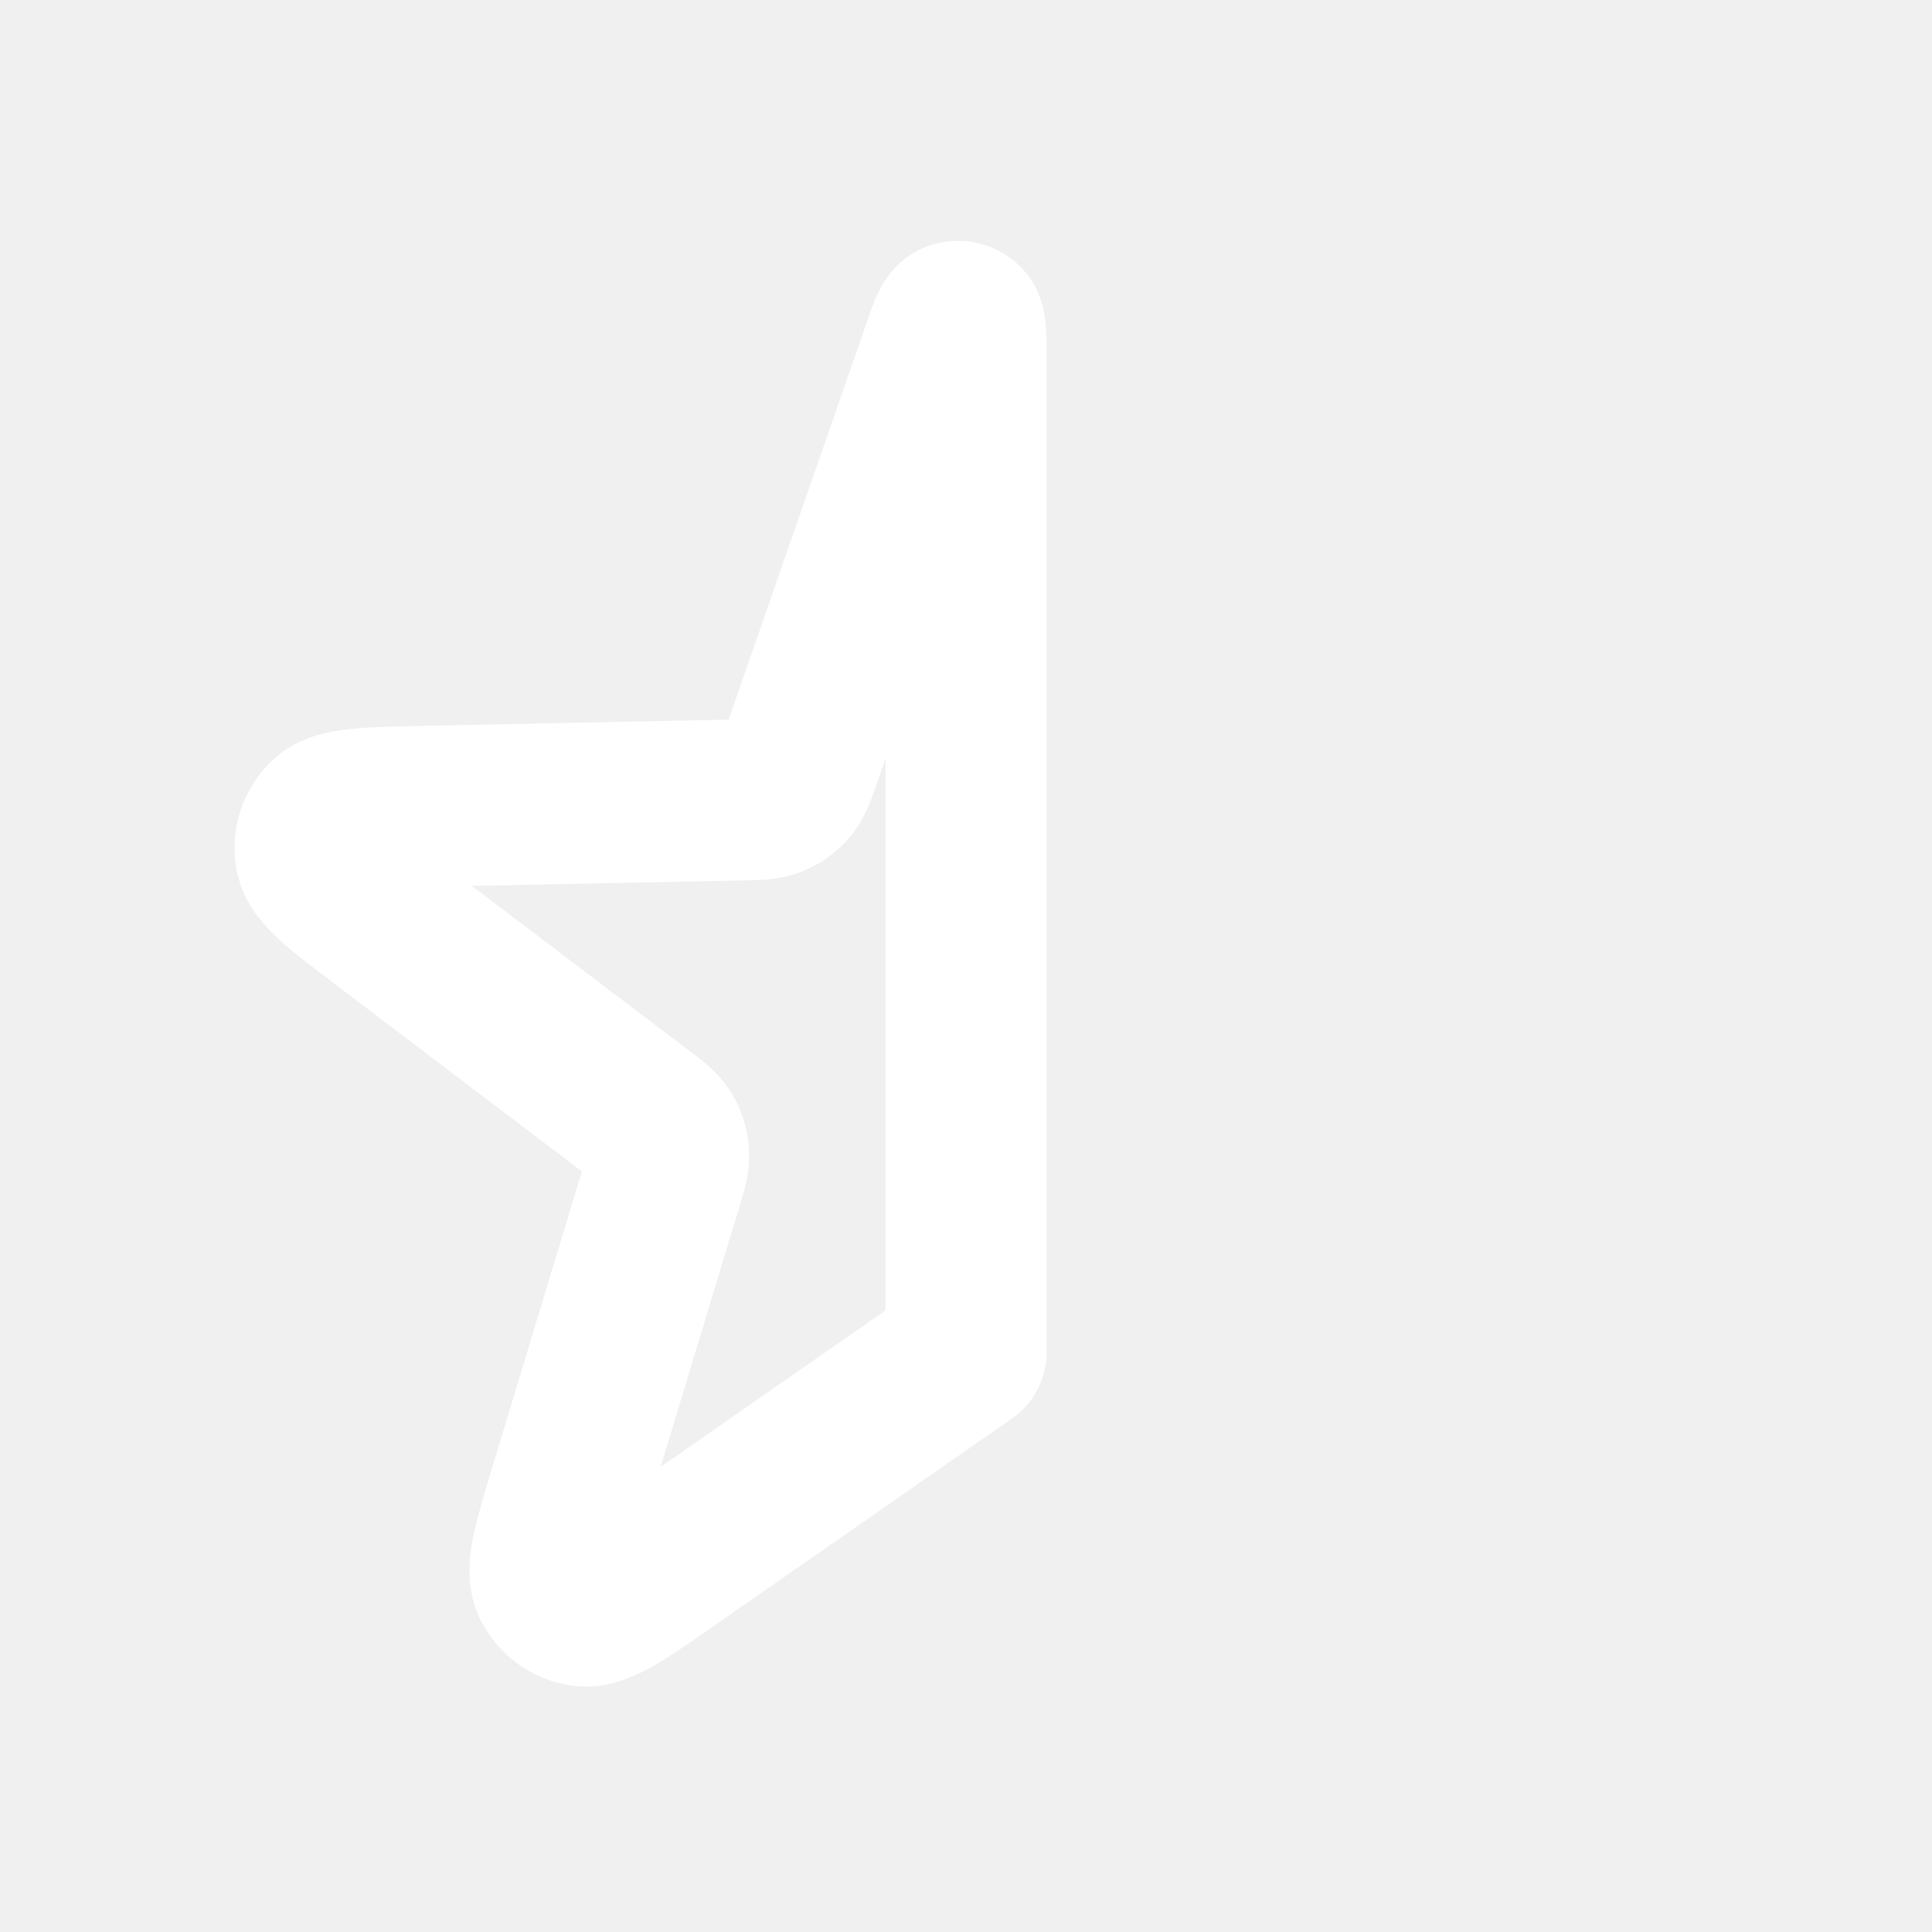
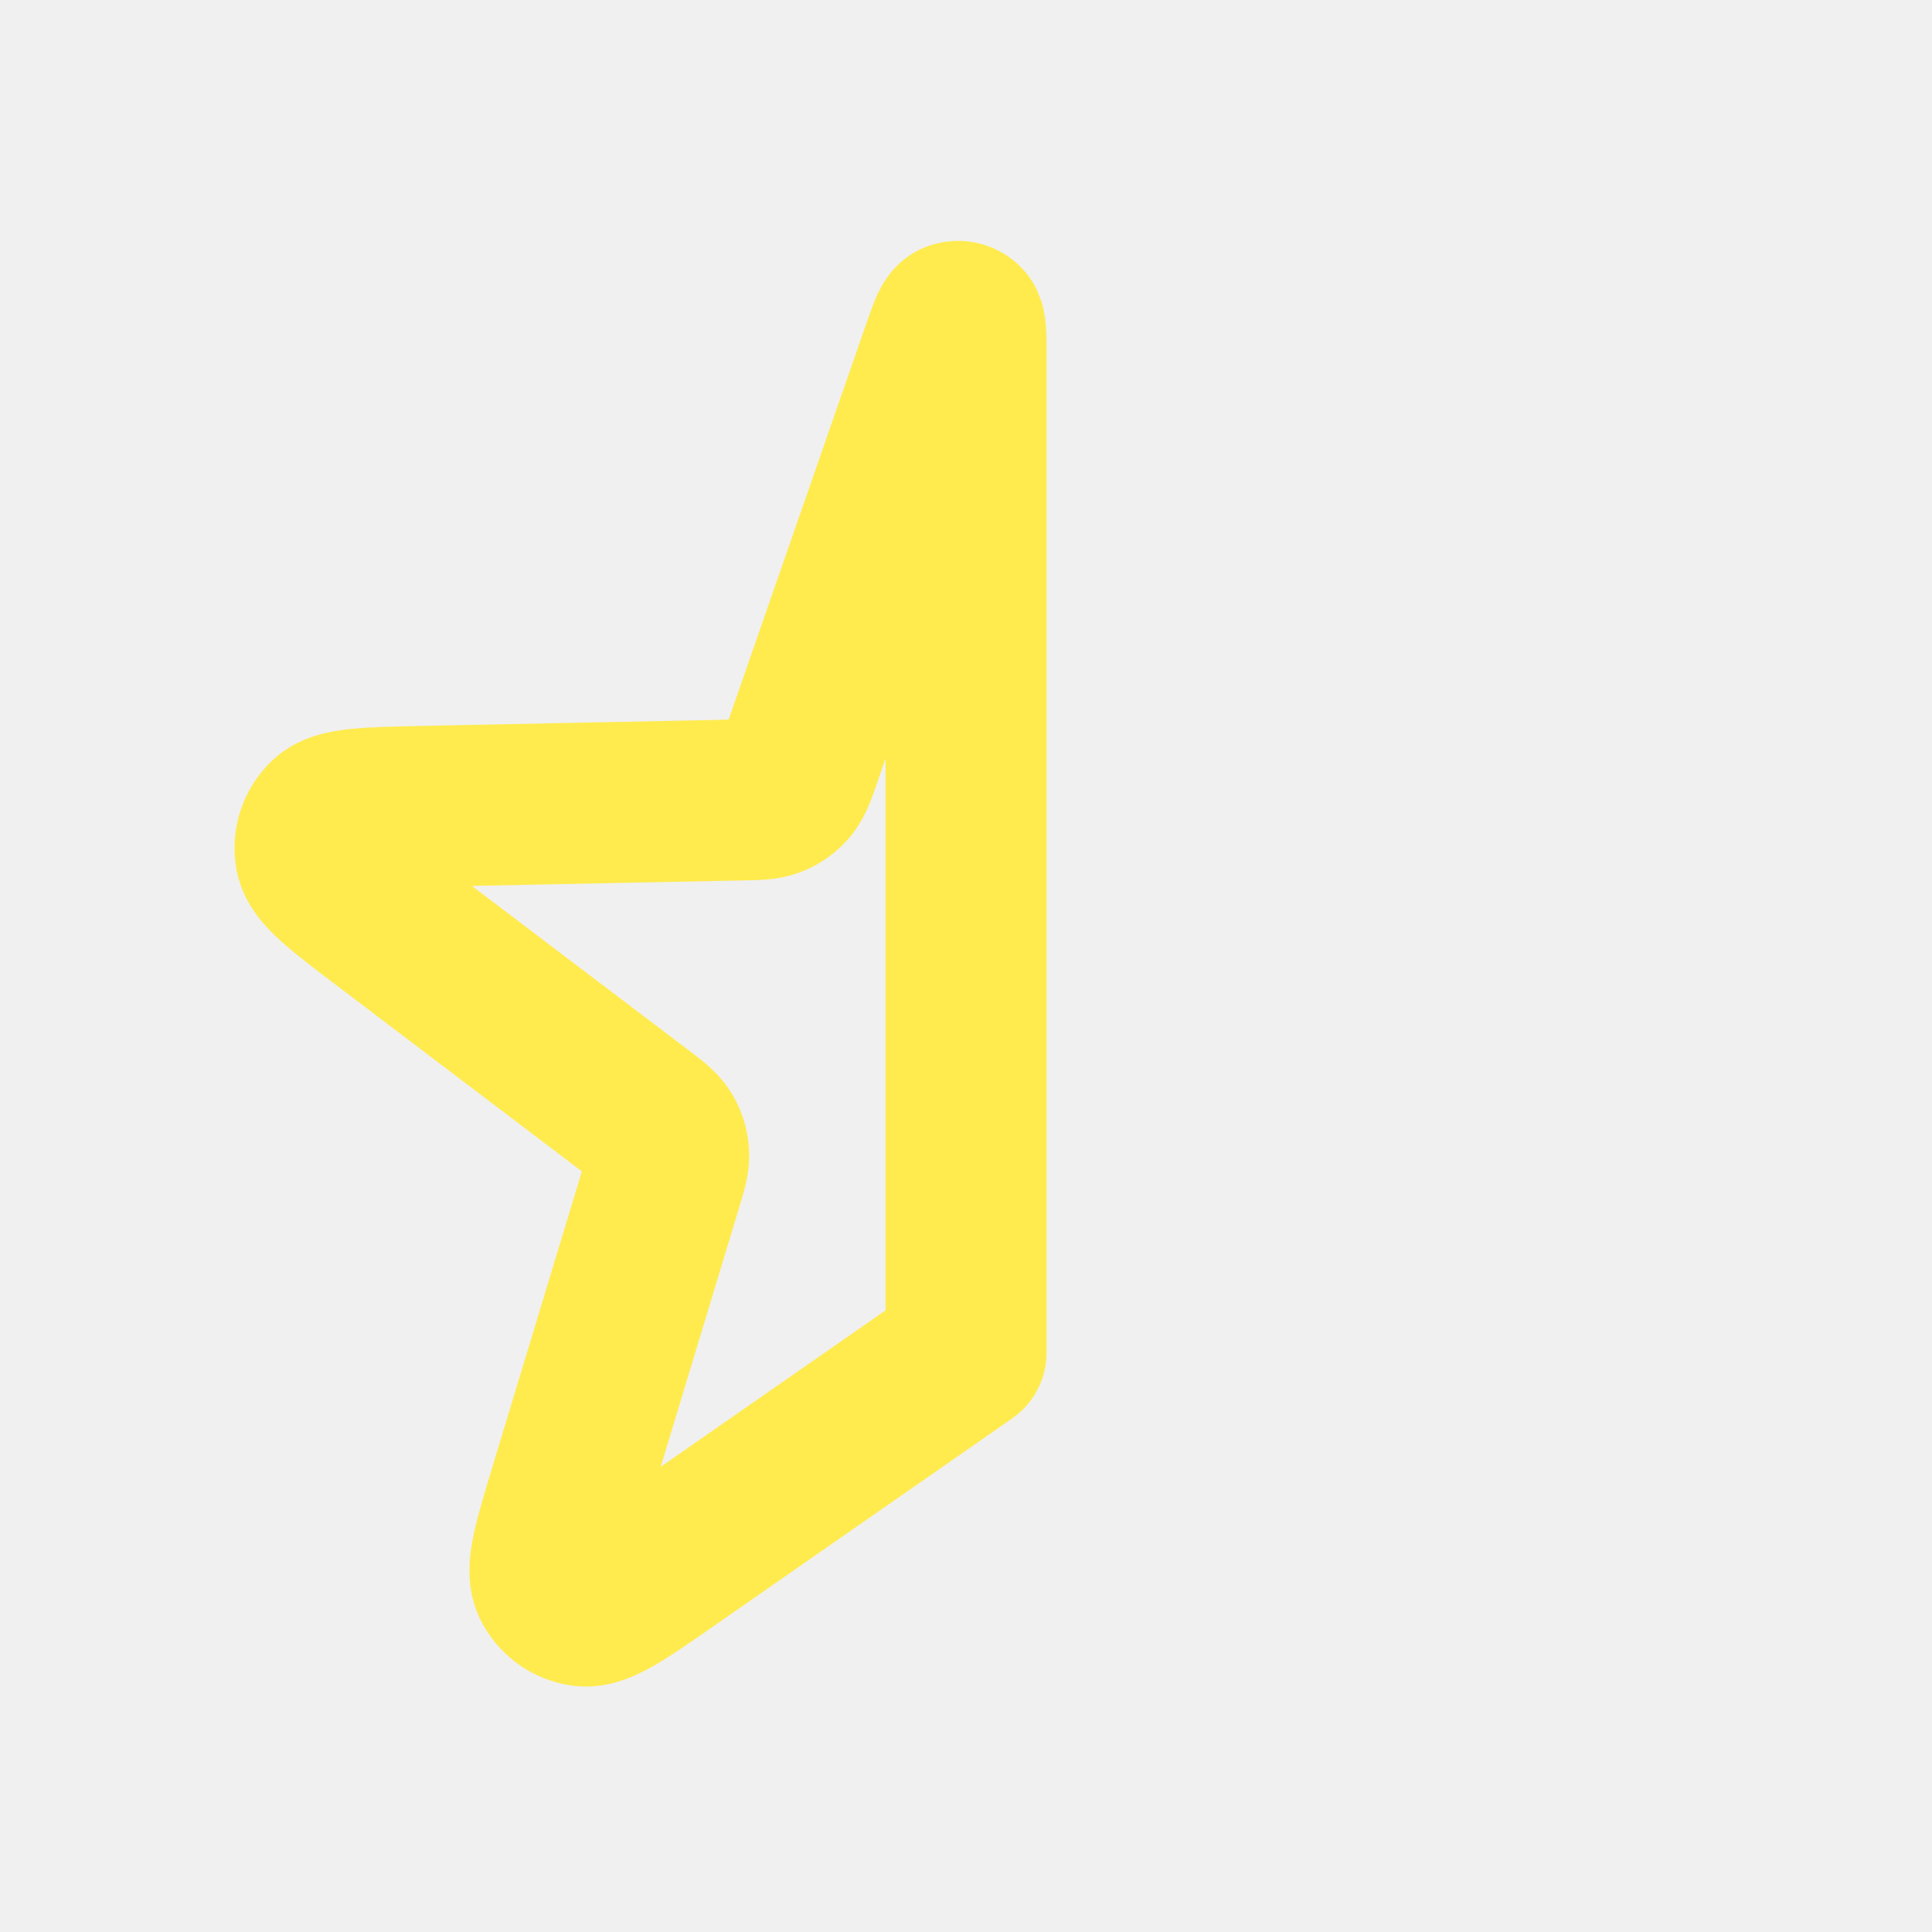
<svg xmlns="http://www.w3.org/2000/svg" viewBox="0 0 24 24" fill="none">
  <g id="SVGRepo_bgCarrier" stroke-width="0" />
  <g id="SVGRepo_tracerCarrier" stroke-linecap="round" stroke-linejoin="round" />
  <g id="SVGRepo_iconCarrier">
-     <path d="M8.306 19.371L12.001 16.8L12.001 4.448V4.448C12.001 4.181 12.001 4.047 11.967 4.018C11.939 3.992 11.898 3.985 11.862 4C11.821 4.017 11.777 4.143 11.69 4.395L9.95 9.4C9.884 9.589 9.851 9.684 9.792 9.755C9.739 9.817 9.672 9.866 9.597 9.896C9.512 9.931 9.411 9.933 9.211 9.937L5.267 10.017C4.562 10.032 4.209 10.039 4.069 10.173C3.947 10.289 3.892 10.459 3.922 10.625C3.957 10.816 4.238 11.029 4.8 11.455L7.943 13.838C8.103 13.959 8.183 14.02 8.232 14.098C8.275 14.167 8.3 14.246 8.306 14.327C8.313 14.419 8.284 14.515 8.226 14.707L7.083 18.483C6.879 19.157 6.777 19.495 6.861 19.67C6.934 19.822 7.078 19.927 7.245 19.949C7.438 19.975 7.727 19.774 8.306 19.371Z" stroke="#ffffff" stroke-width="2" stroke-linecap="round" stroke-linejoin="round" />
+     <path d="M8.306 19.371L12.001 16.8L12.001 4.448V4.448C12.001 4.181 12.001 4.047 11.967 4.018C11.939 3.992 11.898 3.985 11.862 4C11.821 4.017 11.777 4.143 11.69 4.395L9.95 9.4C9.884 9.589 9.851 9.684 9.792 9.755C9.739 9.817 9.672 9.866 9.597 9.896C9.512 9.931 9.411 9.933 9.211 9.937L5.267 10.017C4.562 10.032 4.209 10.039 4.069 10.173C3.947 10.289 3.892 10.459 3.922 10.625C3.957 10.816 4.238 11.029 4.8 11.455L7.943 13.838C8.103 13.959 8.183 14.02 8.232 14.098C8.275 14.167 8.3 14.246 8.306 14.327C8.313 14.419 8.284 14.515 8.226 14.707L7.083 18.483C6.879 19.157 6.777 19.495 6.861 19.67C6.934 19.822 7.078 19.927 7.245 19.949C7.438 19.975 7.727 19.774 8.306 19.371Z" stroke="#FFEB4D" stroke-width="2" stroke-linecap="round" stroke-linejoin="round" />
  </g>
</svg>
